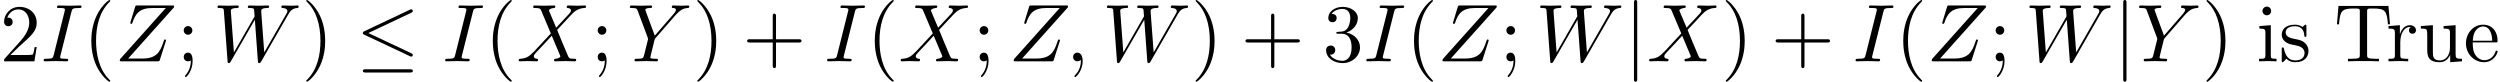
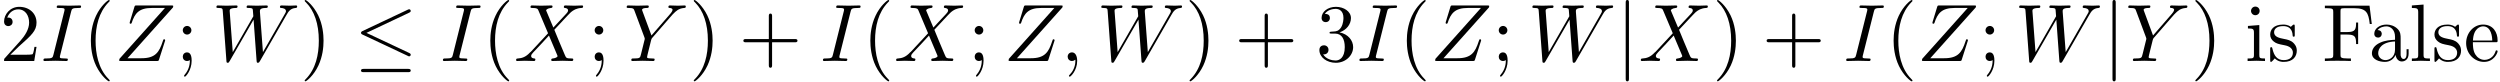
- <svg xmlns="http://www.w3.org/2000/svg" xmlns:xlink="http://www.w3.org/1999/xlink" version="1.1" width="383.875pt" height="12.553pt" viewBox="24.601 -12.553 383.875 12.553">
+ <svg xmlns="http://www.w3.org/2000/svg" xmlns:xlink="http://www.w3.org/1999/xlink" version="1.1" width="385.828pt" height="12.553pt" viewBox="23.624 -12.553 385.828 12.553">
  <defs>
+     <path id="g2-40" d="M3.298 2.391C3.298 2.361 3.298 2.341 3.128 2.172C1.883 .917 1.564-.966 1.564-2.491C1.564-4.224 1.943-5.958 3.168-7.203C3.298-7.323 3.298-7.342 3.298-7.372C3.298-7.442 3.258-7.472 3.198-7.472C3.098-7.472 2.202-6.795 1.614-5.529C1.106-4.433 .986-3.328 .986-2.491C.986-1.714 1.096-.508 1.644 .618C2.242 1.843 3.098 2.491 3.198 2.491C3.258 2.491 3.298 2.461 3.298 2.391Z" />
+     <path id="g2-41" d="M2.879-2.491C2.879-3.268 2.77-4.473 2.222-5.599C1.624-6.824 .767-7.472 .667-7.472C.608-7.472 .568-7.432 .568-7.372C.568-7.342 .568-7.323 .757-7.143C1.733-6.157 2.301-4.573 2.301-2.491C2.301-.787 1.933 .966 .697 2.222C.568 2.341 .568 2.361 .568 2.391C.568 2.451 .608 2.491 .667 2.491C.767 2.491 1.664 1.813 2.252 .548C2.76-.548 2.879-1.654 2.879-2.491Z" />
+     <path id="g2-43" d="M4.075-2.291H6.854C6.994-2.291 7.183-2.291 7.183-2.491S6.994-2.69 6.854-2.69H4.075V-5.479C4.075-5.619 4.075-5.808 3.875-5.808S3.676-5.619 3.676-5.479V-2.69H.887C.747-2.69 .558-2.69 .558-2.491S.747-2.291 .887-2.291H3.676V.498C3.676 .638 3.676 .827 3.875 .827S4.075 .638 4.075 .498V-2.291Z" />
+     <path id="g2-50" d="M1.265-.767L2.321-1.793C3.875-3.168 4.473-3.706 4.473-4.702C4.473-5.838 3.577-6.635 2.361-6.635C1.235-6.635 .498-5.719 .498-4.832C.498-4.274 .996-4.274 1.026-4.274C1.196-4.274 1.544-4.394 1.544-4.802C1.544-5.061 1.365-5.32 1.016-5.32C.936-5.32 .917-5.32 .887-5.31C1.116-5.958 1.654-6.326 2.232-6.326C3.138-6.326 3.567-5.519 3.567-4.702C3.567-3.905 3.068-3.118 2.521-2.501L.608-.369C.498-.259 .498-.239 .498 0H4.194L4.473-1.733H4.224C4.174-1.435 4.105-.996 4.005-.847C3.935-.767 3.278-.767 3.059-.767H1.265Z" />
+     <path id="g2-51" d="M2.889-3.507C3.706-3.776 4.284-4.473 4.284-5.26C4.284-6.077 3.407-6.635 2.451-6.635C1.445-6.635 .687-6.037 .687-5.28C.687-4.951 .907-4.762 1.196-4.762C1.504-4.762 1.704-4.981 1.704-5.27C1.704-5.768 1.235-5.768 1.086-5.768C1.395-6.257 2.052-6.386 2.411-6.386C2.819-6.386 3.367-6.167 3.367-5.27C3.367-5.151 3.347-4.573 3.088-4.134C2.79-3.656 2.451-3.626 2.202-3.616C2.122-3.606 1.883-3.587 1.813-3.587C1.733-3.577 1.664-3.567 1.664-3.467C1.664-3.357 1.733-3.357 1.903-3.357H2.341C3.158-3.357 3.527-2.68 3.527-1.704C3.527-.349 2.839-.06 2.401-.06C1.973-.06 1.225-.229 .877-.817C1.225-.767 1.534-.986 1.534-1.365C1.534-1.724 1.265-1.923 .976-1.923C.737-1.923 .418-1.783 .418-1.345C.418-.438 1.345 .219 2.431 .219C3.646 .219 4.553-.687 4.553-1.704C4.553-2.521 3.925-3.298 2.889-3.507Z" />
+     <path id="g2-59" d="M1.913-3.766C1.913-4.055 1.674-4.294 1.385-4.294S.857-4.055 .857-3.766S1.096-3.238 1.385-3.238S1.913-3.477 1.913-3.766ZM1.724-.11C1.724 .169 1.724 .946 1.086 1.684C1.016 1.763 1.016 1.783 1.016 1.813C1.016 1.883 1.066 1.923 1.116 1.923C1.225 1.923 1.943 1.126 1.943-.03C1.943-.319 1.923-1.056 1.385-1.056C1.036-1.056 .857-.787 .857-.528S1.026 0 1.385 0C1.435 0 1.455 0 1.465-.01C1.534-.02 1.644-.04 1.724-.11Z" />
+     <path id="g2-70" d="M5.798-6.775H.329V-6.466H.568C1.335-6.466 1.355-6.356 1.355-5.998V-.777C1.355-.418 1.335-.309 .568-.309H.329V0C.677-.03 1.455-.03 1.843-.03C2.252-.03 3.158-.03 3.517 0V-.309H3.188C2.242-.309 2.242-.438 2.242-.787V-3.238H3.098C4.055-3.238 4.154-2.919 4.154-2.072H4.403V-4.712H4.154C4.154-3.875 4.055-3.547 3.098-3.547H2.242V-6.067C2.242-6.396 2.262-6.466 2.73-6.466H3.925C5.42-6.466 5.669-5.908 5.828-4.533H6.077L5.798-6.775Z" />
+     <path id="g2-97" d="M3.318-.757C3.357-.359 3.626 .06 4.095 .06C4.304 .06 4.912-.08 4.912-.887V-1.445H4.663V-.887C4.663-.309 4.413-.249 4.304-.249C3.975-.249 3.935-.697 3.935-.747V-2.74C3.935-3.158 3.935-3.547 3.577-3.915C3.188-4.304 2.69-4.463 2.212-4.463C1.395-4.463 .707-3.995 .707-3.337C.707-3.039 .907-2.869 1.166-2.869C1.445-2.869 1.624-3.068 1.624-3.328C1.624-3.447 1.574-3.776 1.116-3.786C1.385-4.134 1.873-4.244 2.192-4.244C2.68-4.244 3.248-3.856 3.248-2.969V-2.6C2.74-2.57 2.042-2.54 1.415-2.242C.667-1.903 .418-1.385 .418-.946C.418-.139 1.385 .11 2.012 .11C2.67 .11 3.128-.289 3.318-.757ZM3.248-2.391V-1.395C3.248-.448 2.531-.11 2.082-.11C1.594-.11 1.186-.458 1.186-.956C1.186-1.504 1.604-2.331 3.248-2.391Z" />
+     <path id="g2-101" d="M1.116-2.511C1.176-3.995 2.012-4.244 2.351-4.244C3.377-4.244 3.477-2.899 3.477-2.511H1.116ZM1.106-2.301H3.885C4.105-2.301 4.134-2.301 4.134-2.511C4.134-3.497 3.597-4.463 2.351-4.463C1.196-4.463 .279-3.437 .279-2.192C.279-.857 1.325 .11 2.471 .11C3.686 .11 4.134-.996 4.134-1.186C4.134-1.285 4.055-1.305 4.005-1.305C3.915-1.305 3.895-1.245 3.875-1.166C3.527-.139 2.63-.139 2.531-.139C2.032-.139 1.634-.438 1.405-.807C1.106-1.285 1.106-1.943 1.106-2.301Z" />
+     <path id="g2-105" d="M1.763-4.403L.369-4.294V-3.985C1.016-3.985 1.106-3.925 1.106-3.437V-.757C1.106-.309 .996-.309 .329-.309V0C.648-.01 1.186-.03 1.425-.03C1.773-.03 2.122-.01 2.461 0V-.309C1.803-.309 1.763-.359 1.763-.747V-4.403ZM1.803-6.137C1.803-6.456 1.554-6.665 1.275-6.665C.966-6.665 .747-6.396 .747-6.137C.747-5.868 .966-5.609 1.275-5.609C1.554-5.609 1.803-5.818 1.803-6.137Z" />
+     <path id="g2-108" d="M1.763-6.914L.329-6.804V-6.496C1.026-6.496 1.106-6.426 1.106-5.938V-.757C1.106-.309 .996-.309 .329-.309V0C.658-.01 1.186-.03 1.435-.03S2.172-.01 2.54 0V-.309C1.873-.309 1.763-.309 1.763-.757V-6.914Z" />
+     <path id="g2-115" d="M2.072-1.933C2.291-1.893 3.108-1.733 3.108-1.016C3.108-.508 2.76-.11 1.983-.11C1.146-.11 .787-.677 .598-1.524C.568-1.654 .558-1.694 .458-1.694C.329-1.694 .329-1.624 .329-1.445V-.13C.329 .04 .329 .11 .438 .11C.488 .11 .498 .1 .687-.09C.707-.11 .707-.13 .887-.319C1.325 .1 1.773 .11 1.983 .11C3.128 .11 3.587-.558 3.587-1.275C3.587-1.803 3.288-2.102 3.168-2.222C2.839-2.54 2.451-2.62 2.032-2.7C1.474-2.809 .807-2.939 .807-3.517C.807-3.866 1.066-4.274 1.923-4.274C3.019-4.274 3.068-3.377 3.088-3.068C3.098-2.979 3.188-2.979 3.208-2.979C3.337-2.979 3.337-3.029 3.337-3.218V-4.224C3.337-4.394 3.337-4.463 3.228-4.463C3.178-4.463 3.158-4.463 3.029-4.344C2.999-4.304 2.899-4.214 2.859-4.184C2.481-4.463 2.072-4.463 1.923-4.463C.707-4.463 .329-3.796 .329-3.238C.329-2.889 .488-2.61 .757-2.391C1.076-2.132 1.355-2.072 2.072-1.933Z" />
    <path id="g1-59" d="M2.022-.01C2.022-.667 1.773-1.056 1.385-1.056C1.056-1.056 .857-.807 .857-.528C.857-.259 1.056 0 1.385 0C1.504 0 1.634-.04 1.733-.13C1.763-.149 1.773-.159 1.783-.159S1.803-.149 1.803-.01C1.803 .727 1.455 1.325 1.126 1.654C1.016 1.763 1.016 1.783 1.016 1.813C1.016 1.883 1.066 1.923 1.116 1.923C1.225 1.923 2.022 1.156 2.022-.01Z" />
    <path id="g1-73" d="M3.726-6.037C3.816-6.396 3.846-6.496 4.633-6.496C4.872-6.496 4.951-6.496 4.951-6.685C4.951-6.804 4.842-6.804 4.802-6.804C4.513-6.804 3.776-6.775 3.487-6.775C3.188-6.775 2.461-6.804 2.162-6.804C2.092-6.804 1.963-6.804 1.963-6.605C1.963-6.496 2.052-6.496 2.242-6.496C2.66-6.496 2.929-6.496 2.929-6.306C2.929-6.257 2.929-6.237 2.909-6.147L1.564-.777C1.474-.408 1.445-.309 .658-.309C.428-.309 .339-.309 .339-.11C.339 0 .458 0 .488 0C.777 0 1.504-.03 1.793-.03C2.092-.03 2.829 0 3.128 0C3.208 0 3.328 0 3.328-.189C3.328-.309 3.248-.309 3.029-.309C2.849-.309 2.8-.309 2.6-.329C2.391-.349 2.351-.389 2.351-.498C2.351-.578 2.371-.658 2.391-.727L3.726-6.037Z" />
    <path id="g1-87" d="M9.136-5.649C9.385-6.087 9.624-6.446 10.252-6.496C10.341-6.506 10.441-6.506 10.441-6.695C10.441-6.735 10.401-6.804 10.321-6.804C10.082-6.804 9.803-6.775 9.554-6.775C9.215-6.775 8.847-6.804 8.518-6.804C8.458-6.804 8.329-6.804 8.329-6.615C8.329-6.506 8.418-6.496 8.478-6.496C8.717-6.486 9.066-6.406 9.066-6.107C9.066-5.998 9.016-5.918 8.936-5.778L6.247-1.086L5.878-6.027C5.868-6.227 5.848-6.486 6.575-6.496C6.745-6.496 6.844-6.496 6.844-6.695C6.844-6.795 6.735-6.804 6.695-6.804C6.296-6.804 5.878-6.775 5.479-6.775C5.25-6.775 4.663-6.804 4.433-6.804C4.374-6.804 4.244-6.804 4.244-6.605C4.244-6.496 4.344-6.496 4.483-6.496C4.922-6.496 4.991-6.436 5.011-6.247L5.071-5.479L2.55-1.086L2.172-6.137C2.172-6.257 2.172-6.486 2.929-6.496C3.029-6.496 3.138-6.496 3.138-6.695C3.138-6.804 3.019-6.804 2.999-6.804C2.6-6.804 2.182-6.775 1.773-6.775C1.425-6.775 1.066-6.804 .727-6.804C.677-6.804 .548-6.804 .548-6.615C.548-6.496 .638-6.496 .797-6.496C1.295-6.496 1.305-6.406 1.325-6.127L1.773-.04C1.783 .139 1.793 .219 1.933 .219C2.052 .219 2.082 .159 2.172 .01L5.101-5.071L5.469-.04C5.489 .169 5.509 .219 5.629 .219C5.758 .219 5.818 .12 5.868 .03L9.136-5.649Z" />
    <path id="g1-88" d="M4.832-4.095L3.995-6.077C3.965-6.157 3.945-6.197 3.945-6.207C3.945-6.267 4.115-6.456 4.533-6.496C4.633-6.506 4.732-6.516 4.732-6.685C4.732-6.804 4.613-6.804 4.583-6.804C4.174-6.804 3.746-6.775 3.328-6.775C3.078-6.775 2.461-6.804 2.212-6.804C2.152-6.804 2.032-6.804 2.032-6.605C2.032-6.496 2.132-6.496 2.262-6.496C2.859-6.496 2.919-6.396 3.009-6.177L4.184-3.397L2.082-1.136L1.953-1.026C1.465-.498 .996-.339 .488-.309C.359-.299 .269-.299 .269-.11C.269-.1 .269 0 .399 0C.697 0 1.026-.03 1.335-.03C1.704-.03 2.092 0 2.451 0C2.511 0 2.63 0 2.63-.199C2.63-.299 2.531-.309 2.511-.309C2.421-.319 2.112-.339 2.112-.618C2.112-.777 2.262-.936 2.381-1.066L3.397-2.142L4.294-3.118L5.3-.737C5.34-.628 5.35-.618 5.35-.598C5.35-.518 5.161-.349 4.772-.309C4.663-.299 4.573-.289 4.573-.12C4.573 0 4.682 0 4.722 0C5.001 0 5.699-.03 5.978-.03C6.227-.03 6.834 0 7.083 0C7.153 0 7.273 0 7.273-.189C7.273-.309 7.173-.309 7.093-.309C6.426-.319 6.406-.349 6.237-.747C5.848-1.674 5.181-3.228 4.951-3.826C5.629-4.523 6.675-5.709 6.994-5.988C7.283-6.227 7.661-6.466 8.259-6.496C8.389-6.506 8.478-6.506 8.478-6.695C8.478-6.705 8.478-6.804 8.349-6.804C8.05-6.804 7.721-6.775 7.412-6.775C7.044-6.775 6.665-6.804 6.306-6.804C6.247-6.804 6.117-6.804 6.117-6.605C6.117-6.535 6.167-6.506 6.237-6.496C6.326-6.486 6.635-6.466 6.635-6.187C6.635-6.047 6.526-5.918 6.446-5.828L4.832-4.095Z" />
    <path id="g1-89" d="M5.948-5.669L6.087-5.808C6.386-6.107 6.715-6.446 7.392-6.496C7.502-6.506 7.592-6.506 7.592-6.685C7.592-6.765 7.542-6.804 7.462-6.804C7.203-6.804 6.914-6.775 6.645-6.775C6.316-6.775 5.968-6.804 5.649-6.804C5.589-6.804 5.46-6.804 5.46-6.615C5.46-6.506 5.559-6.496 5.609-6.496C5.679-6.496 5.968-6.476 5.968-6.267C5.968-6.097 5.738-5.838 5.699-5.788L3.387-3.128L2.291-6.087C2.232-6.227 2.232-6.247 2.232-6.257C2.232-6.496 2.72-6.496 2.819-6.496C2.959-6.496 3.059-6.496 3.059-6.695C3.059-6.804 2.939-6.804 2.909-6.804C2.63-6.804 1.933-6.775 1.654-6.775C1.405-6.775 .787-6.804 .538-6.804C.478-6.804 .349-6.804 .349-6.605C.349-6.496 .448-6.496 .578-6.496C1.176-6.496 1.215-6.406 1.305-6.157L2.531-2.879C2.54-2.849 2.57-2.74 2.57-2.71S2.172-1.076 2.122-.897C1.993-.349 1.983-.319 1.186-.309C.996-.309 .917-.309 .917-.11C.917 0 1.036 0 1.056 0C1.335 0 2.032-.03 2.311-.03S3.308 0 3.587 0C3.656 0 3.776 0 3.776-.199C3.776-.309 3.686-.309 3.497-.309C3.477-.309 3.288-.309 3.118-.329C2.909-.349 2.849-.369 2.849-.488C2.849-.558 2.939-.907 2.989-1.116L3.337-2.521C3.387-2.71 3.397-2.74 3.477-2.829L5.948-5.669Z" />
    <path id="g1-90" d="M7.173-6.565C7.183-6.605 7.203-6.655 7.203-6.715C7.203-6.804 7.153-6.804 6.954-6.804H2.75C2.511-6.804 2.501-6.795 2.441-6.605L1.893-4.812C1.873-4.762 1.863-4.692 1.863-4.672C1.863-4.663 1.863-4.563 1.983-4.563C2.072-4.563 2.092-4.633 2.112-4.663C2.491-5.838 3.009-6.496 4.563-6.496H6.187L.618-.269C.618-.259 .578-.12 .578-.09C.578 0 .648 0 .827 0H5.161C5.4 0 5.41-.01 5.469-.199L6.177-2.401C6.187-2.441 6.217-2.511 6.217-2.55C6.217-2.6 6.177-2.66 6.087-2.66S5.988-2.62 5.918-2.411C5.479-1.056 5.001-.339 3.308-.339H1.604L7.173-6.565Z" />
-     <path id="g2-40" d="M3.298 2.391C3.298 2.361 3.298 2.341 3.128 2.172C1.883 .917 1.564-.966 1.564-2.491C1.564-4.224 1.943-5.958 3.168-7.203C3.298-7.323 3.298-7.342 3.298-7.372C3.298-7.442 3.258-7.472 3.198-7.472C3.098-7.472 2.202-6.795 1.614-5.529C1.106-4.433 .986-3.328 .986-2.491C.986-1.714 1.096-.508 1.644 .618C2.242 1.843 3.098 2.491 3.198 2.491C3.258 2.491 3.298 2.461 3.298 2.391Z" />
-     <path id="g2-41" d="M2.879-2.491C2.879-3.268 2.77-4.473 2.222-5.599C1.624-6.824 .767-7.472 .667-7.472C.608-7.472 .568-7.432 .568-7.372C.568-7.342 .568-7.323 .757-7.143C1.733-6.157 2.301-4.573 2.301-2.491C2.301-.787 1.933 .966 .697 2.222C.568 2.341 .568 2.361 .568 2.391C.568 2.451 .608 2.491 .667 2.491C.767 2.491 1.664 1.813 2.252 .548C2.76-.548 2.879-1.654 2.879-2.491Z" />
-     <path id="g2-43" d="M4.075-2.291H6.854C6.994-2.291 7.183-2.291 7.183-2.491S6.994-2.69 6.854-2.69H4.075V-5.479C4.075-5.619 4.075-5.808 3.875-5.808S3.676-5.619 3.676-5.479V-2.69H.887C.747-2.69 .558-2.69 .558-2.491S.747-2.291 .887-2.291H3.676V.498C3.676 .638 3.676 .827 3.875 .827S4.075 .638 4.075 .498V-2.291Z" />
-     <path id="g2-50" d="M1.265-.767L2.321-1.793C3.875-3.168 4.473-3.706 4.473-4.702C4.473-5.838 3.577-6.635 2.361-6.635C1.235-6.635 .498-5.719 .498-4.832C.498-4.274 .996-4.274 1.026-4.274C1.196-4.274 1.544-4.394 1.544-4.802C1.544-5.061 1.365-5.32 1.016-5.32C.936-5.32 .917-5.32 .887-5.31C1.116-5.958 1.654-6.326 2.232-6.326C3.138-6.326 3.567-5.519 3.567-4.702C3.567-3.905 3.068-3.118 2.521-2.501L.608-.369C.498-.259 .498-.239 .498 0H4.194L4.473-1.733H4.224C4.174-1.435 4.105-.996 4.005-.847C3.935-.767 3.278-.767 3.059-.767H1.265Z" />
-     <path id="g2-51" d="M2.889-3.507C3.706-3.776 4.284-4.473 4.284-5.26C4.284-6.077 3.407-6.635 2.451-6.635C1.445-6.635 .687-6.037 .687-5.28C.687-4.951 .907-4.762 1.196-4.762C1.504-4.762 1.704-4.981 1.704-5.27C1.704-5.768 1.235-5.768 1.086-5.768C1.395-6.257 2.052-6.386 2.411-6.386C2.819-6.386 3.367-6.167 3.367-5.27C3.367-5.151 3.347-4.573 3.088-4.134C2.79-3.656 2.451-3.626 2.202-3.616C2.122-3.606 1.883-3.587 1.813-3.587C1.733-3.577 1.664-3.567 1.664-3.467C1.664-3.357 1.733-3.357 1.903-3.357H2.341C3.158-3.357 3.527-2.68 3.527-1.704C3.527-.349 2.839-.06 2.401-.06C1.973-.06 1.225-.229 .877-.817C1.225-.767 1.534-.986 1.534-1.365C1.534-1.724 1.265-1.923 .976-1.923C.737-1.923 .418-1.783 .418-1.345C.418-.438 1.345 .219 2.431 .219C3.646 .219 4.553-.687 4.553-1.704C4.553-2.521 3.925-3.298 2.889-3.507Z" />
-     <path id="g2-59" d="M1.913-3.766C1.913-4.055 1.674-4.294 1.385-4.294S.857-4.055 .857-3.766S1.096-3.238 1.385-3.238S1.913-3.477 1.913-3.766ZM1.724-.11C1.724 .169 1.724 .946 1.086 1.684C1.016 1.763 1.016 1.783 1.016 1.813C1.016 1.883 1.066 1.923 1.116 1.923C1.225 1.923 1.943 1.126 1.943-.03C1.943-.319 1.923-1.056 1.385-1.056C1.036-1.056 .857-.787 .857-.528S1.026 0 1.385 0C1.435 0 1.455 0 1.465-.01C1.534-.02 1.644-.04 1.724-.11Z" />
-     <path id="g2-84" d="M6.635-6.745H.548L.359-4.503H.608C.747-6.107 .897-6.436 2.401-6.436C2.58-6.436 2.839-6.436 2.939-6.416C3.148-6.376 3.148-6.267 3.148-6.037V-.787C3.148-.448 3.148-.309 2.102-.309H1.704V0C2.112-.03 3.128-.03 3.587-.03S5.071-.03 5.479 0V-.309H5.081C4.035-.309 4.035-.448 4.035-.787V-6.037C4.035-6.237 4.035-6.376 4.214-6.416C4.324-6.436 4.593-6.436 4.782-6.436C6.286-6.436 6.436-6.107 6.575-4.503H6.824L6.635-6.745Z" />
-     <path id="g2-101" d="M1.116-2.511C1.176-3.995 2.012-4.244 2.351-4.244C3.377-4.244 3.477-2.899 3.477-2.511H1.116ZM1.106-2.301H3.885C4.105-2.301 4.134-2.301 4.134-2.511C4.134-3.497 3.597-4.463 2.351-4.463C1.196-4.463 .279-3.437 .279-2.192C.279-.857 1.325 .11 2.471 .11C3.686 .11 4.134-.996 4.134-1.186C4.134-1.285 4.055-1.305 4.005-1.305C3.915-1.305 3.895-1.245 3.875-1.166C3.527-.139 2.63-.139 2.531-.139C2.032-.139 1.634-.438 1.405-.807C1.106-1.285 1.106-1.943 1.106-2.301Z" />
-     <path id="g2-105" d="M1.763-4.403L.369-4.294V-3.985C1.016-3.985 1.106-3.925 1.106-3.437V-.757C1.106-.309 .996-.309 .329-.309V0C.648-.01 1.186-.03 1.425-.03C1.773-.03 2.122-.01 2.461 0V-.309C1.803-.309 1.763-.359 1.763-.747V-4.403ZM1.803-6.137C1.803-6.456 1.554-6.665 1.275-6.665C.966-6.665 .747-6.396 .747-6.137C.747-5.868 .966-5.609 1.275-5.609C1.554-5.609 1.803-5.818 1.803-6.137Z" />
-     <path id="g2-114" d="M1.664-3.308V-4.403L.279-4.294V-3.985C.976-3.985 1.056-3.915 1.056-3.427V-.757C1.056-.309 .946-.309 .279-.309V0C.667-.01 1.136-.03 1.415-.03C1.813-.03 2.281-.03 2.68 0V-.309H2.471C1.733-.309 1.714-.418 1.714-.777V-2.311C1.714-3.298 2.132-4.184 2.889-4.184C2.959-4.184 2.979-4.184 2.999-4.174C2.969-4.164 2.77-4.045 2.77-3.786C2.77-3.507 2.979-3.357 3.198-3.357C3.377-3.357 3.626-3.477 3.626-3.796S3.318-4.403 2.889-4.403C2.162-4.403 1.803-3.736 1.664-3.308Z" />
-     <path id="g2-115" d="M2.072-1.933C2.291-1.893 3.108-1.733 3.108-1.016C3.108-.508 2.76-.11 1.983-.11C1.146-.11 .787-.677 .598-1.524C.568-1.654 .558-1.694 .458-1.694C.329-1.694 .329-1.624 .329-1.445V-.13C.329 .04 .329 .11 .438 .11C.488 .11 .498 .1 .687-.09C.707-.11 .707-.13 .887-.319C1.325 .1 1.773 .11 1.983 .11C3.128 .11 3.587-.558 3.587-1.275C3.587-1.803 3.288-2.102 3.168-2.222C2.839-2.54 2.451-2.62 2.032-2.7C1.474-2.809 .807-2.939 .807-3.517C.807-3.866 1.066-4.274 1.923-4.274C3.019-4.274 3.068-3.377 3.088-3.068C3.098-2.979 3.188-2.979 3.208-2.979C3.337-2.979 3.337-3.029 3.337-3.218V-4.224C3.337-4.394 3.337-4.463 3.228-4.463C3.178-4.463 3.158-4.463 3.029-4.344C2.999-4.304 2.899-4.214 2.859-4.184C2.481-4.463 2.072-4.463 1.923-4.463C.707-4.463 .329-3.796 .329-3.238C.329-2.889 .488-2.61 .757-2.391C1.076-2.132 1.355-2.072 2.072-1.933Z" />
-     <path id="g2-117" d="M3.895-.787V.11L5.33 0V-.309C4.633-.309 4.553-.379 4.553-.867V-4.403L3.088-4.294V-3.985C3.786-3.985 3.866-3.915 3.866-3.427V-1.654C3.866-.787 3.387-.11 2.66-.11C1.823-.11 1.783-.578 1.783-1.096V-4.403L.319-4.294V-3.985C1.096-3.985 1.096-3.955 1.096-3.068V-1.574C1.096-.797 1.096 .11 2.61 .11C3.168 .11 3.606-.169 3.895-.787Z" />
    <path id="g0-20" d="M6.725-5.918C6.834-5.968 6.914-6.017 6.914-6.137C6.914-6.247 6.834-6.336 6.715-6.336C6.665-6.336 6.575-6.296 6.535-6.276L1.026-3.676C.857-3.597 .827-3.527 .827-3.447C.827-3.357 .887-3.288 1.026-3.228L6.535-.638C6.665-.568 6.685-.568 6.715-.568C6.824-.568 6.914-.658 6.914-.767C6.914-.857 6.874-.917 6.705-.996L1.494-3.447L6.725-5.918ZM6.565 1.365C6.735 1.365 6.914 1.365 6.914 1.166S6.705 .966 6.555 .966H1.186C1.036 .966 .827 .966 .827 1.166S1.006 1.365 1.176 1.365H6.565Z" />
    <path id="g0-106" d="M1.584-7.113C1.584-7.293 1.584-7.472 1.385-7.472S1.186-7.293 1.186-7.113V2.132C1.186 2.311 1.186 2.491 1.385 2.491S1.584 2.311 1.584 2.132V-7.113Z" />
  </defs>
  <g id="page1" transform="matrix(1.26 0 0 1.26 0 0)">
-     <use x="19.524" y="-2.491" xlink:href="#g2-50" />
-     <use x="24.506" y="-2.491" xlink:href="#g1-73" />
-     <use x="29.667" y="-2.491" xlink:href="#g2-40" />
-     <use x="33.541" y="-2.491" xlink:href="#g1-90" />
-     <use x="41.055" y="-2.491" xlink:href="#g2-59" />
-     <use x="45.482" y="-2.491" xlink:href="#g1-87" />
-     <use x="56.275" y="-2.491" xlink:href="#g2-41" />
-     <use x="62.917" y="-2.491" xlink:href="#g0-20" />
-     <use x="73.433" y="-2.491" xlink:href="#g1-73" />
-     <use x="78.594" y="-2.491" xlink:href="#g2-40" />
-     <use x="82.469" y="-2.491" xlink:href="#g1-88" />
-     <use x="91.504" y="-2.491" xlink:href="#g2-59" />
-     <use x="95.932" y="-2.491" xlink:href="#g1-89" />
-     <use x="103.93" y="-2.491" xlink:href="#g2-41" />
-     <use x="110.018" y="-2.491" xlink:href="#g2-43" />
-     <use x="119.981" y="-2.491" xlink:href="#g1-73" />
-     <use x="125.142" y="-2.491" xlink:href="#g2-40" />
-     <use x="129.016" y="-2.491" xlink:href="#g1-88" />
-     <use x="138.052" y="-2.491" xlink:href="#g2-59" />
-     <use x="142.48" y="-2.491" xlink:href="#g1-90" />
-     <use x="149.44" y="-2.491" xlink:href="#g1-59" />
-     <use x="153.868" y="-2.491" xlink:href="#g1-87" />
-     <use x="164.66" y="-2.491" xlink:href="#g2-41" />
-     <use x="170.749" y="-2.491" xlink:href="#g2-43" />
-     <use x="180.711" y="-2.491" xlink:href="#g2-51" />
-     <use x="185.693" y="-2.491" xlink:href="#g1-73" />
-     <use x="190.854" y="-2.491" xlink:href="#g2-40" />
-     <use x="194.728" y="-2.491" xlink:href="#g1-90" />
-     <use x="202.242" y="-2.491" xlink:href="#g2-59" />
-     <use x="206.669" y="-2.491" xlink:href="#g1-87" />
-     <use x="217.462" y="-2.491" xlink:href="#g0-106" />
-     <use x="220.23" y="-2.491" xlink:href="#g1-88" />
-     <use x="229.265" y="-2.491" xlink:href="#g2-41" />
-     <use x="235.354" y="-2.491" xlink:href="#g2-43" />
-     <use x="245.316" y="-2.491" xlink:href="#g1-73" />
-     <use x="250.477" y="-2.491" xlink:href="#g2-40" />
-     <use x="254.352" y="-2.491" xlink:href="#g1-90" />
-     <use x="261.865" y="-2.491" xlink:href="#g2-59" />
-     <use x="266.293" y="-2.491" xlink:href="#g1-87" />
-     <use x="277.086" y="-2.491" xlink:href="#g0-106" />
-     <use x="279.853" y="-2.491" xlink:href="#g1-89" />
-     <use x="287.851" y="-2.491" xlink:href="#g2-41" />
-     <use x="294.493" y="-2.491" xlink:href="#g2-105" />
-     <use x="297.26" y="-2.491" xlink:href="#g2-115" />
-     <use x="303.957" y="-2.491" xlink:href="#g2-84" />
-     <use x="310.322" y="-2.491" xlink:href="#g2-114" />
-     <use x="314.224" y="-2.491" xlink:href="#g2-117" />
-     <use x="319.759" y="-2.491" xlink:href="#g2-101" />
+     <use x="18.749" y="-2.491" xlink:href="#g2-50" />
+     <use x="23.731" y="-2.491" xlink:href="#g1-73" />
+     <use x="28.892" y="-2.491" xlink:href="#g2-40" />
+     <use x="32.766" y="-2.491" xlink:href="#g1-90" />
+     <use x="40.28" y="-2.491" xlink:href="#g2-59" />
+     <use x="44.708" y="-2.491" xlink:href="#g1-87" />
+     <use x="55.5" y="-2.491" xlink:href="#g2-41" />
+     <use x="62.142" y="-2.491" xlink:href="#g0-20" />
+     <use x="72.658" y="-2.491" xlink:href="#g1-73" />
+     <use x="77.819" y="-2.491" xlink:href="#g2-40" />
+     <use x="81.694" y="-2.491" xlink:href="#g1-88" />
+     <use x="90.729" y="-2.491" xlink:href="#g2-59" />
+     <use x="95.157" y="-2.491" xlink:href="#g1-89" />
+     <use x="103.155" y="-2.491" xlink:href="#g2-41" />
+     <use x="109.243" y="-2.491" xlink:href="#g2-43" />
+     <use x="119.206" y="-2.491" xlink:href="#g1-73" />
+     <use x="124.367" y="-2.491" xlink:href="#g2-40" />
+     <use x="128.241" y="-2.491" xlink:href="#g1-88" />
+     <use x="137.277" y="-2.491" xlink:href="#g2-59" />
+     <use x="141.705" y="-2.491" xlink:href="#g1-90" />
+     <use x="148.665" y="-2.491" xlink:href="#g1-59" />
+     <use x="153.093" y="-2.491" xlink:href="#g1-87" />
+     <use x="163.886" y="-2.491" xlink:href="#g2-41" />
+     <use x="169.974" y="-2.491" xlink:href="#g2-43" />
+     <use x="179.936" y="-2.491" xlink:href="#g2-51" />
+     <use x="184.918" y="-2.491" xlink:href="#g1-73" />
+     <use x="190.079" y="-2.491" xlink:href="#g2-40" />
+     <use x="193.953" y="-2.491" xlink:href="#g1-90" />
+     <use x="201.467" y="-2.491" xlink:href="#g2-59" />
+     <use x="205.895" y="-2.491" xlink:href="#g1-87" />
+     <use x="216.687" y="-2.491" xlink:href="#g0-106" />
+     <use x="219.455" y="-2.491" xlink:href="#g1-88" />
+     <use x="228.49" y="-2.491" xlink:href="#g2-41" />
+     <use x="234.579" y="-2.491" xlink:href="#g2-43" />
+     <use x="244.541" y="-2.491" xlink:href="#g1-73" />
+     <use x="249.702" y="-2.491" xlink:href="#g2-40" />
+     <use x="253.577" y="-2.491" xlink:href="#g1-90" />
+     <use x="261.09" y="-2.491" xlink:href="#g2-59" />
+     <use x="265.518" y="-2.491" xlink:href="#g1-87" />
+     <use x="276.311" y="-2.491" xlink:href="#g0-106" />
+     <use x="279.078" y="-2.491" xlink:href="#g1-89" />
+     <use x="287.076" y="-2.491" xlink:href="#g2-41" />
+     <use x="293.718" y="-2.491" xlink:href="#g2-105" />
+     <use x="296.485" y="-2.491" xlink:href="#g2-115" />
+     <use x="303.182" y="-2.491" xlink:href="#g2-70" />
+     <use x="308.856" y="-2.491" xlink:href="#g2-97" />
+     <use x="313.837" y="-2.491" xlink:href="#g2-108" />
+     <use x="316.604" y="-2.491" xlink:href="#g2-115" />
+     <use x="320.534" y="-2.491" xlink:href="#g2-101" />
  </g>
</svg>
